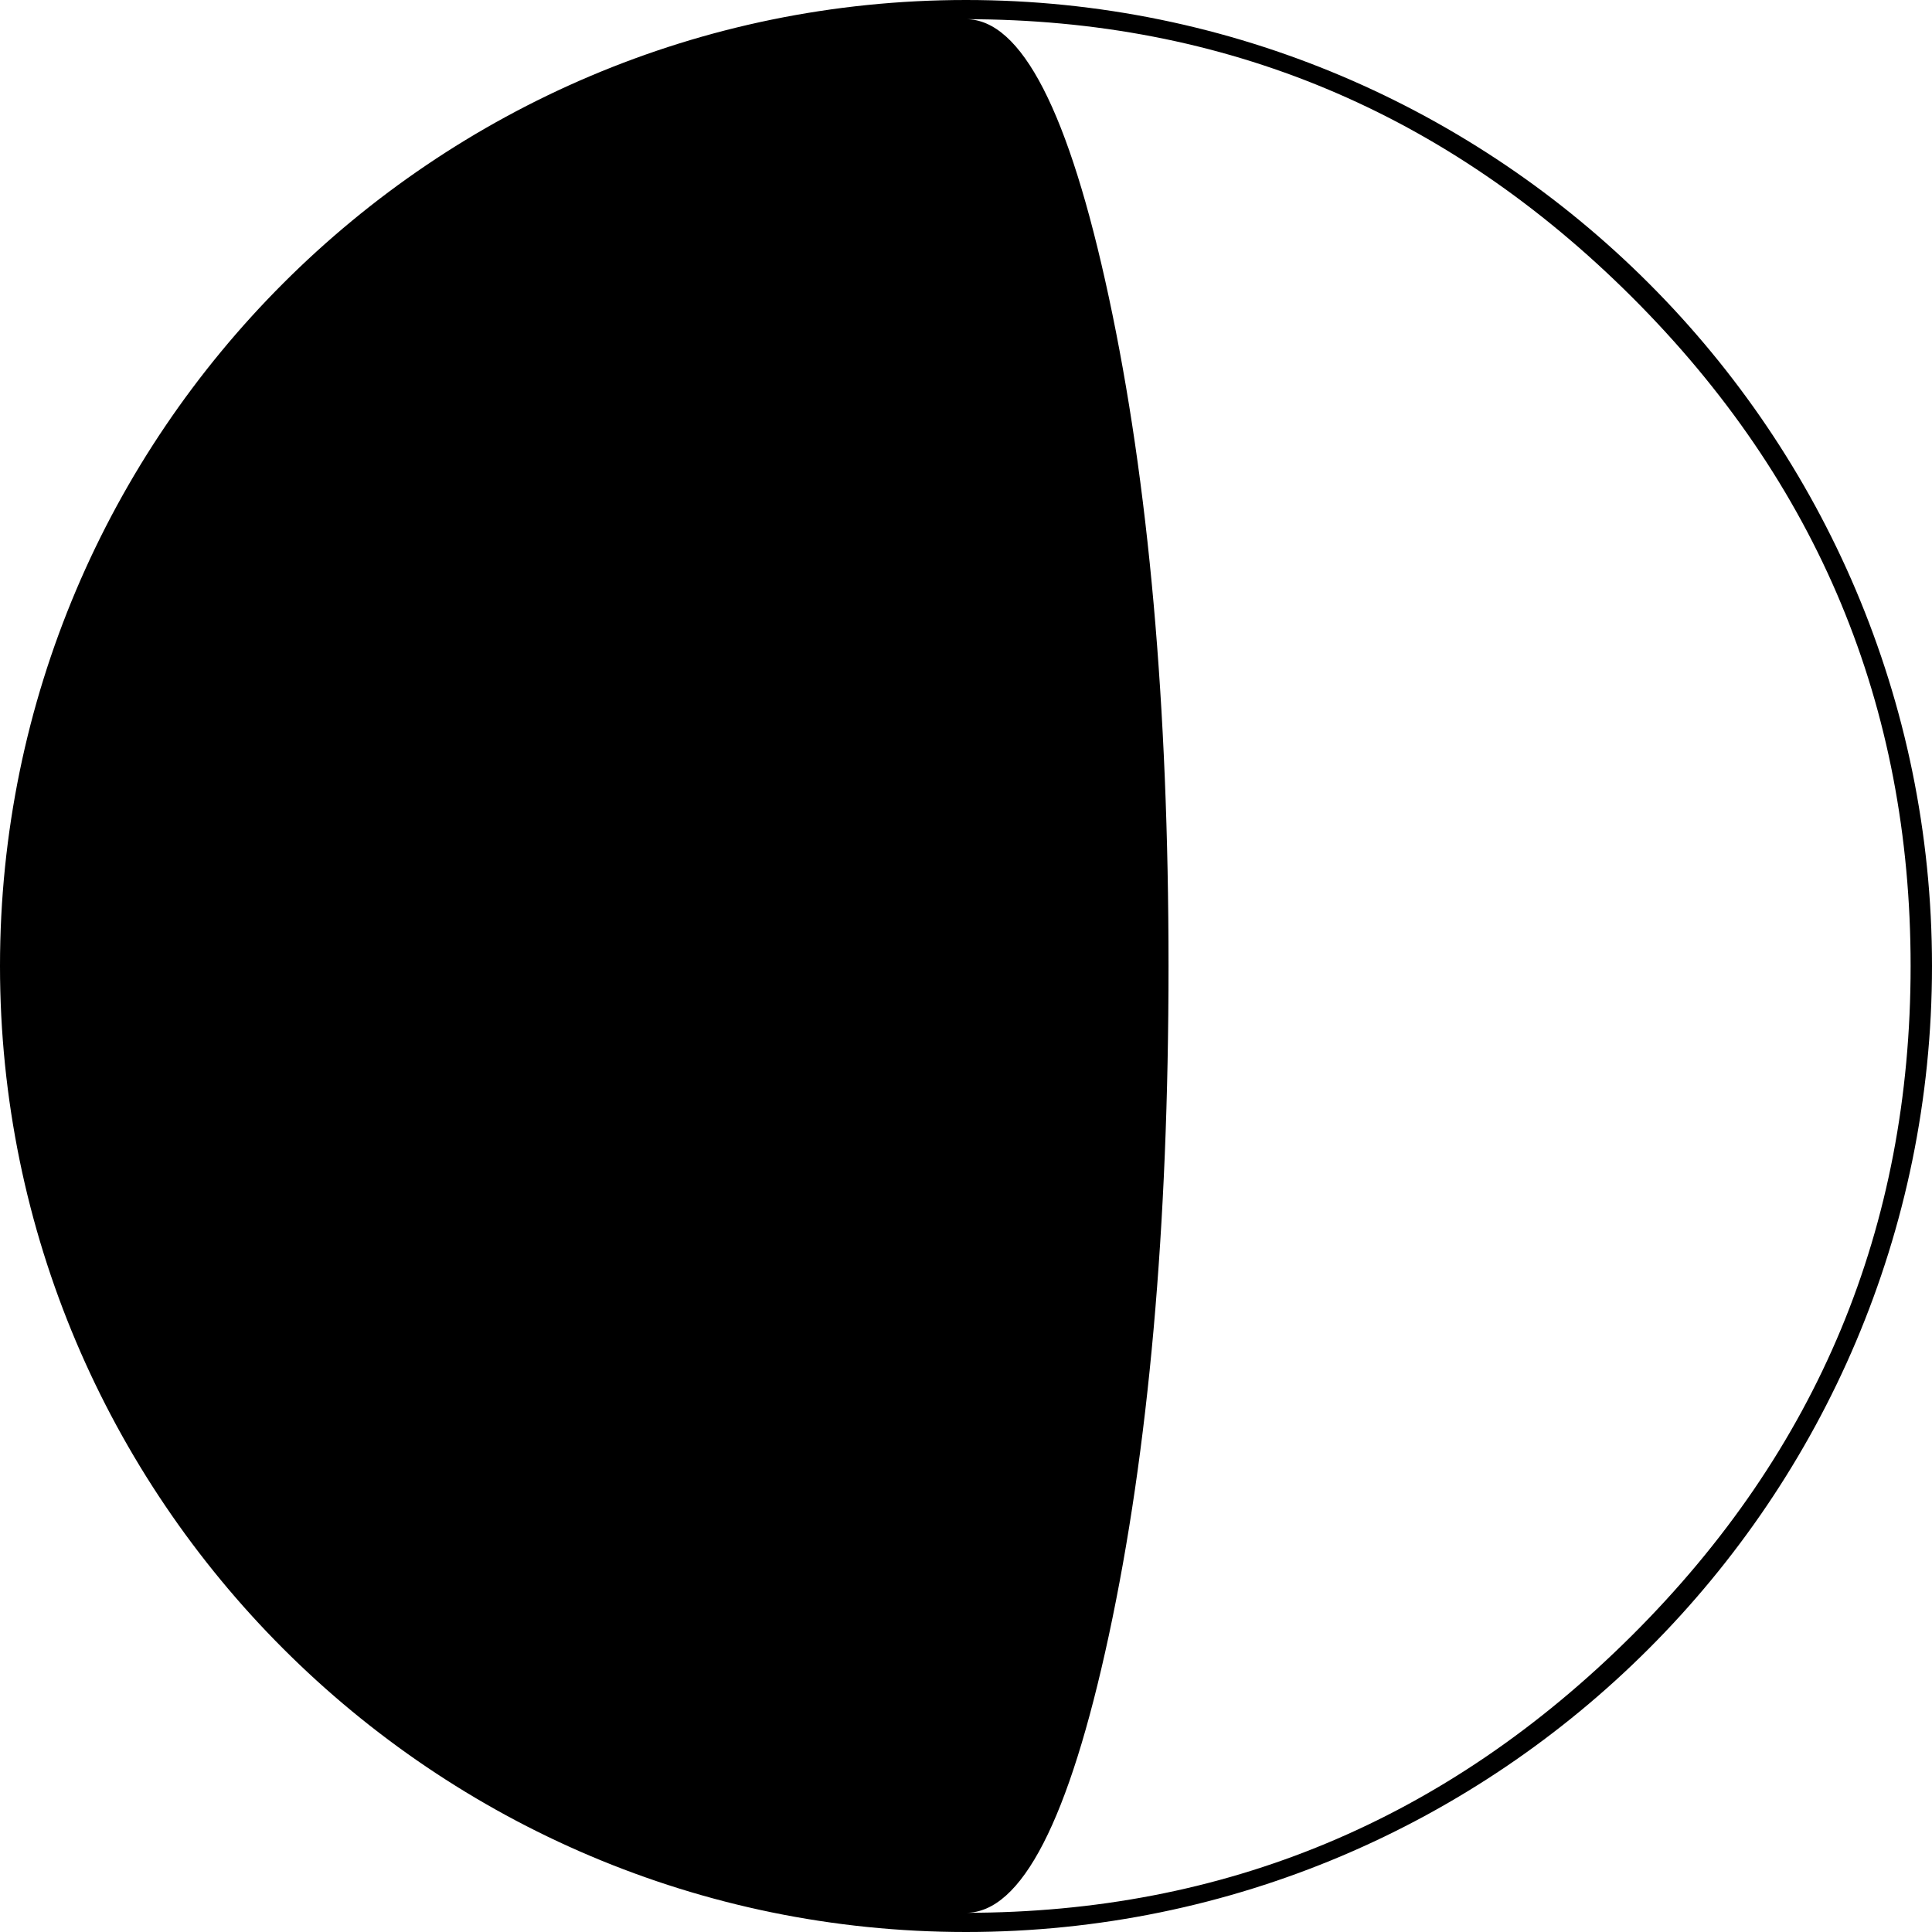
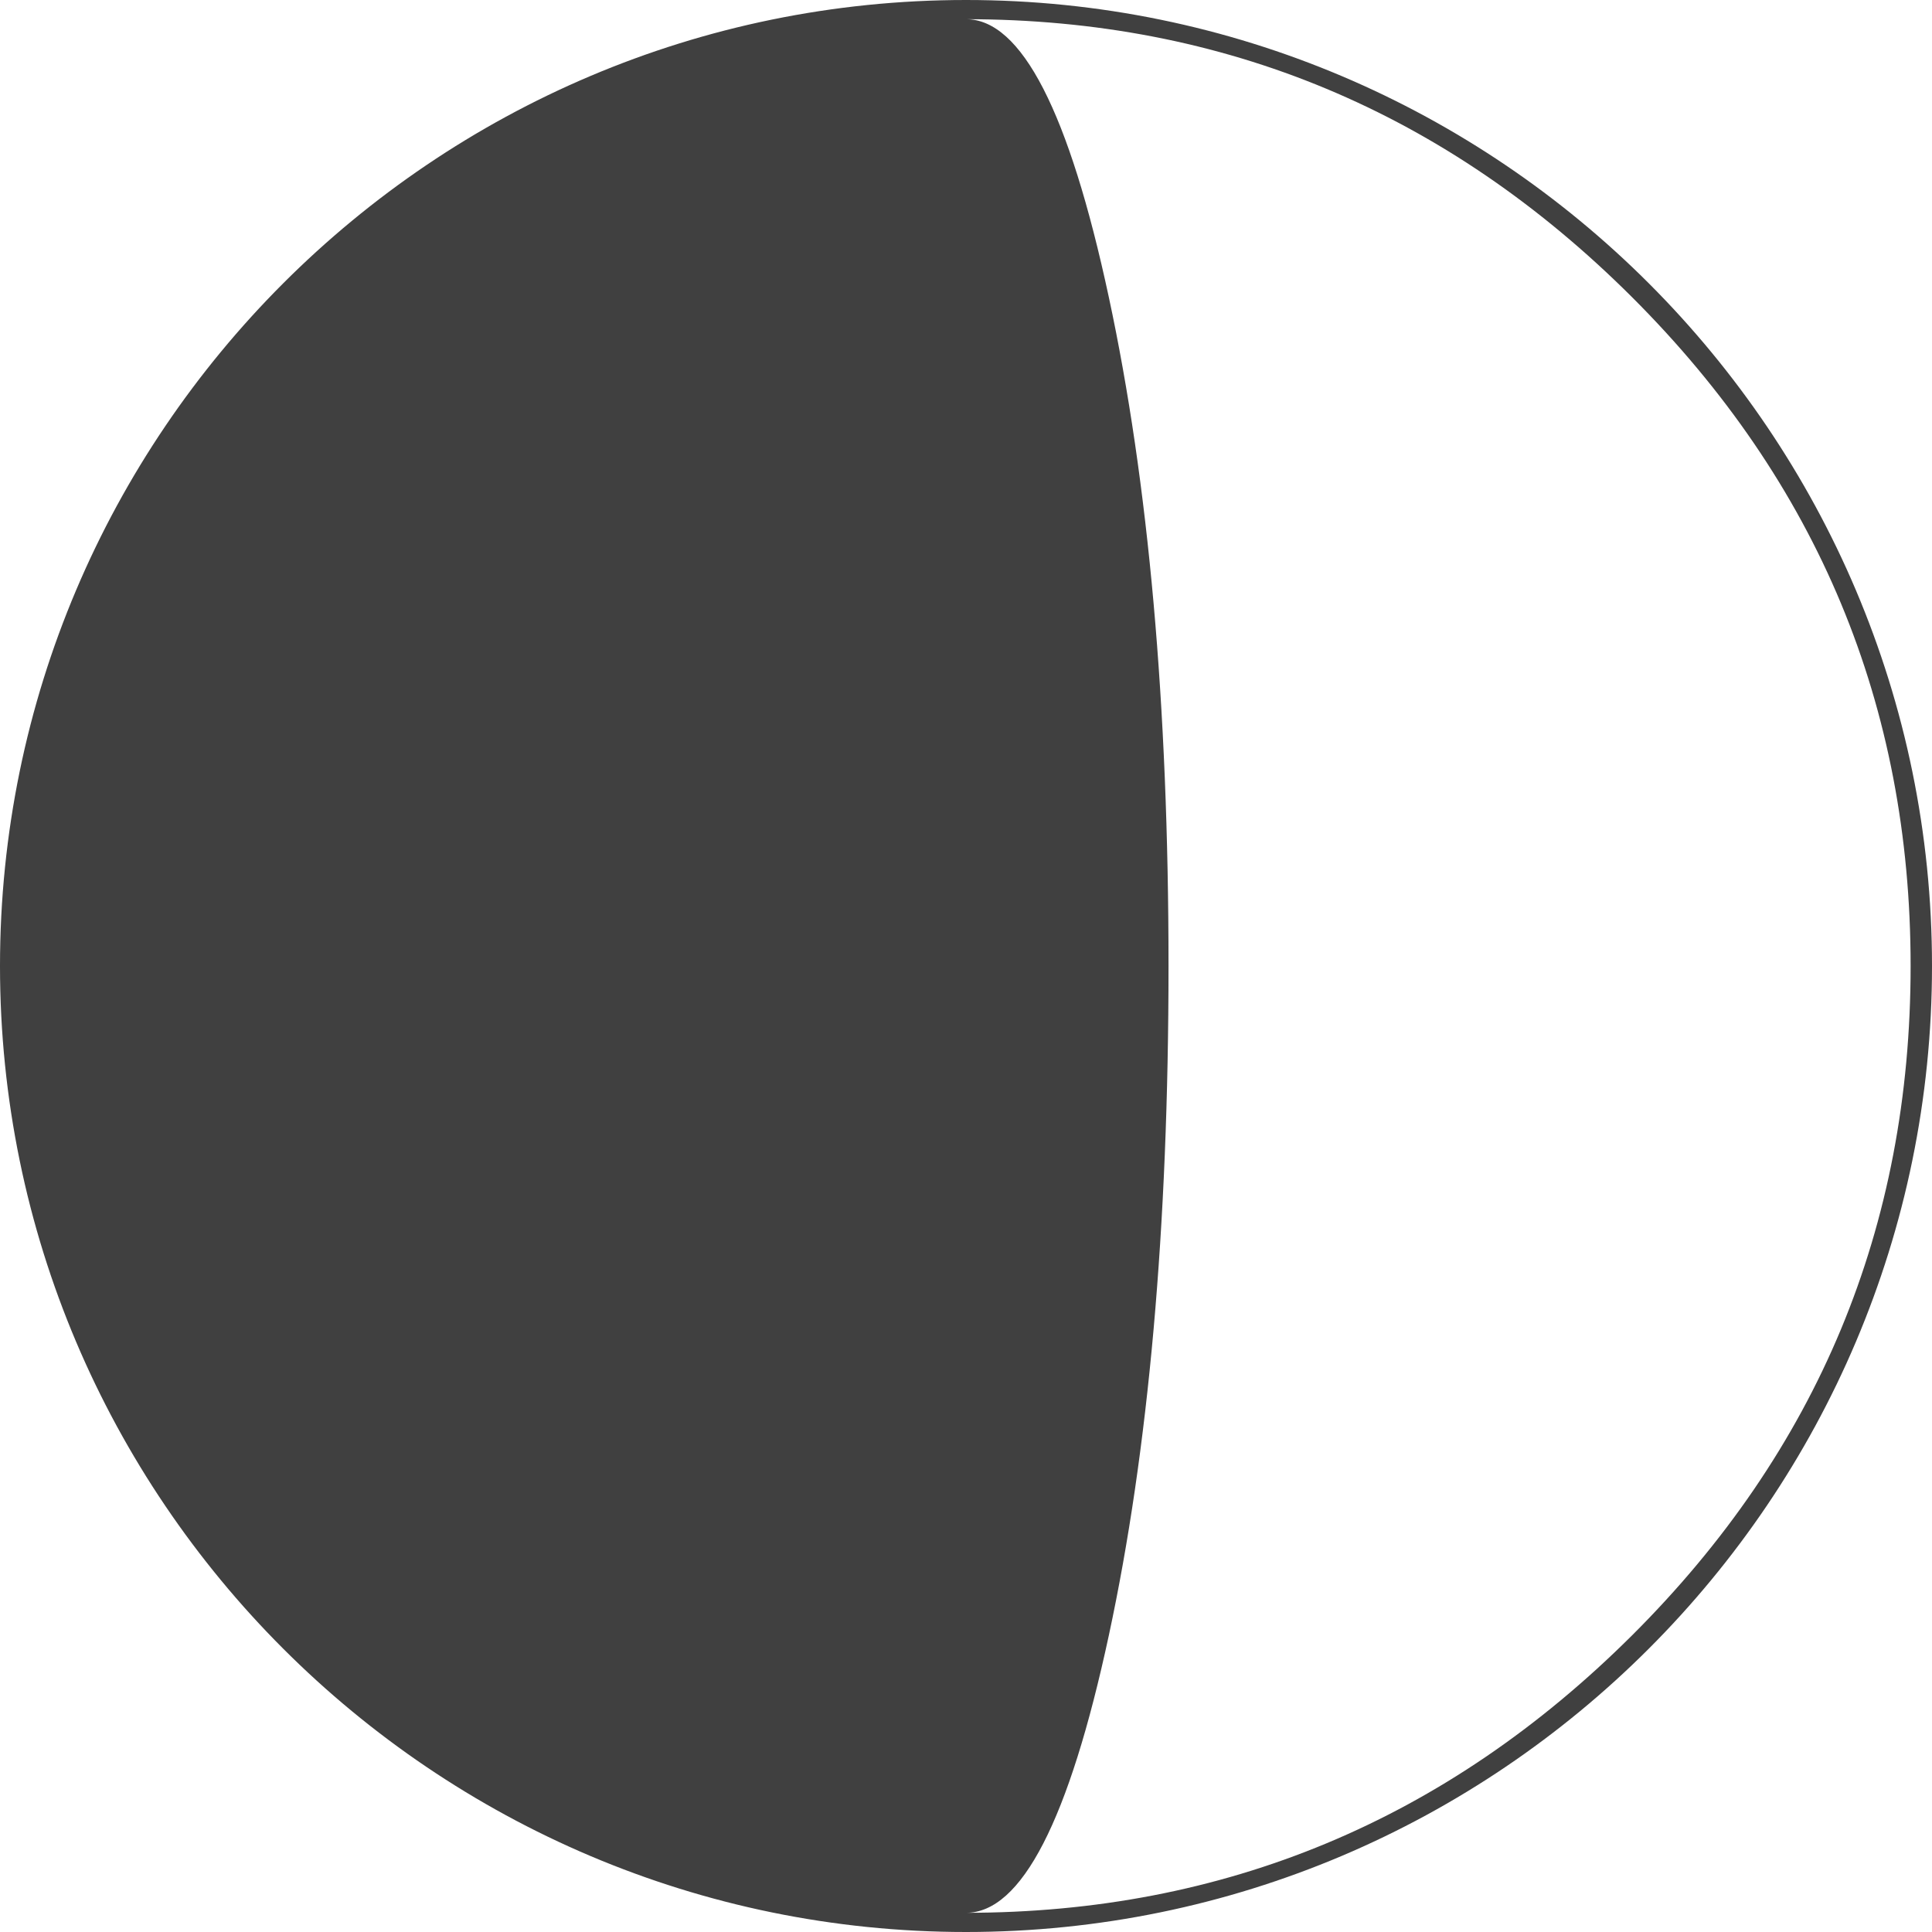
- <svg xmlns="http://www.w3.org/2000/svg" version="1.1" id="Capa_1" x="0px" y="0px" width="108.336px" height="108.336px" viewBox="0 0 108.336 108.336" style="enable-background:new 0 0 108.336 108.336;" xml:space="preserve">
+ <svg xmlns="http://www.w3.org/2000/svg" version="1.1" id="Capa_1" x="0px" y="0px" width="108.336px" height="108.336px" viewBox="0 0 108.336 108.336" style="enable-background:new 0 0 108.336 108.336;" xml:space="preserve" fill="#404040">
  <g>
    <path d="M54.168,0C24.3,0,0,24.3,0,54.168c0,29.869,24.3,54.168,54.168,54.168s54.168-24.299,54.168-54.168   C108.336,24.3,84.036,0,54.168,0z M91.518,91.701c-10.416,10.372-22.865,15.558-37.35,15.558c3.111,0,5.779-5.187,8.01-15.558   c2.23-10.374,3.346-22.885,3.346-37.533c0-14.608-1.115-27.107-3.347-37.503C59.947,6.273,57.279,1.077,54.168,1.077   c14.484,0,26.934,5.197,37.35,15.588c10.412,10.396,15.619,22.895,15.619,37.503C107.137,68.816,101.93,81.327,91.518,91.701z" />
  </g>
  <g>
</g>
  <g>
</g>
  <g>
</g>
  <g>
</g>
  <g>
</g>
  <g>
</g>
  <g>
</g>
  <g>
</g>
  <g>
</g>
  <g>
</g>
  <g>
</g>
  <g>
</g>
  <g>
</g>
  <g>
</g>
  <g>
</g>
</svg>
